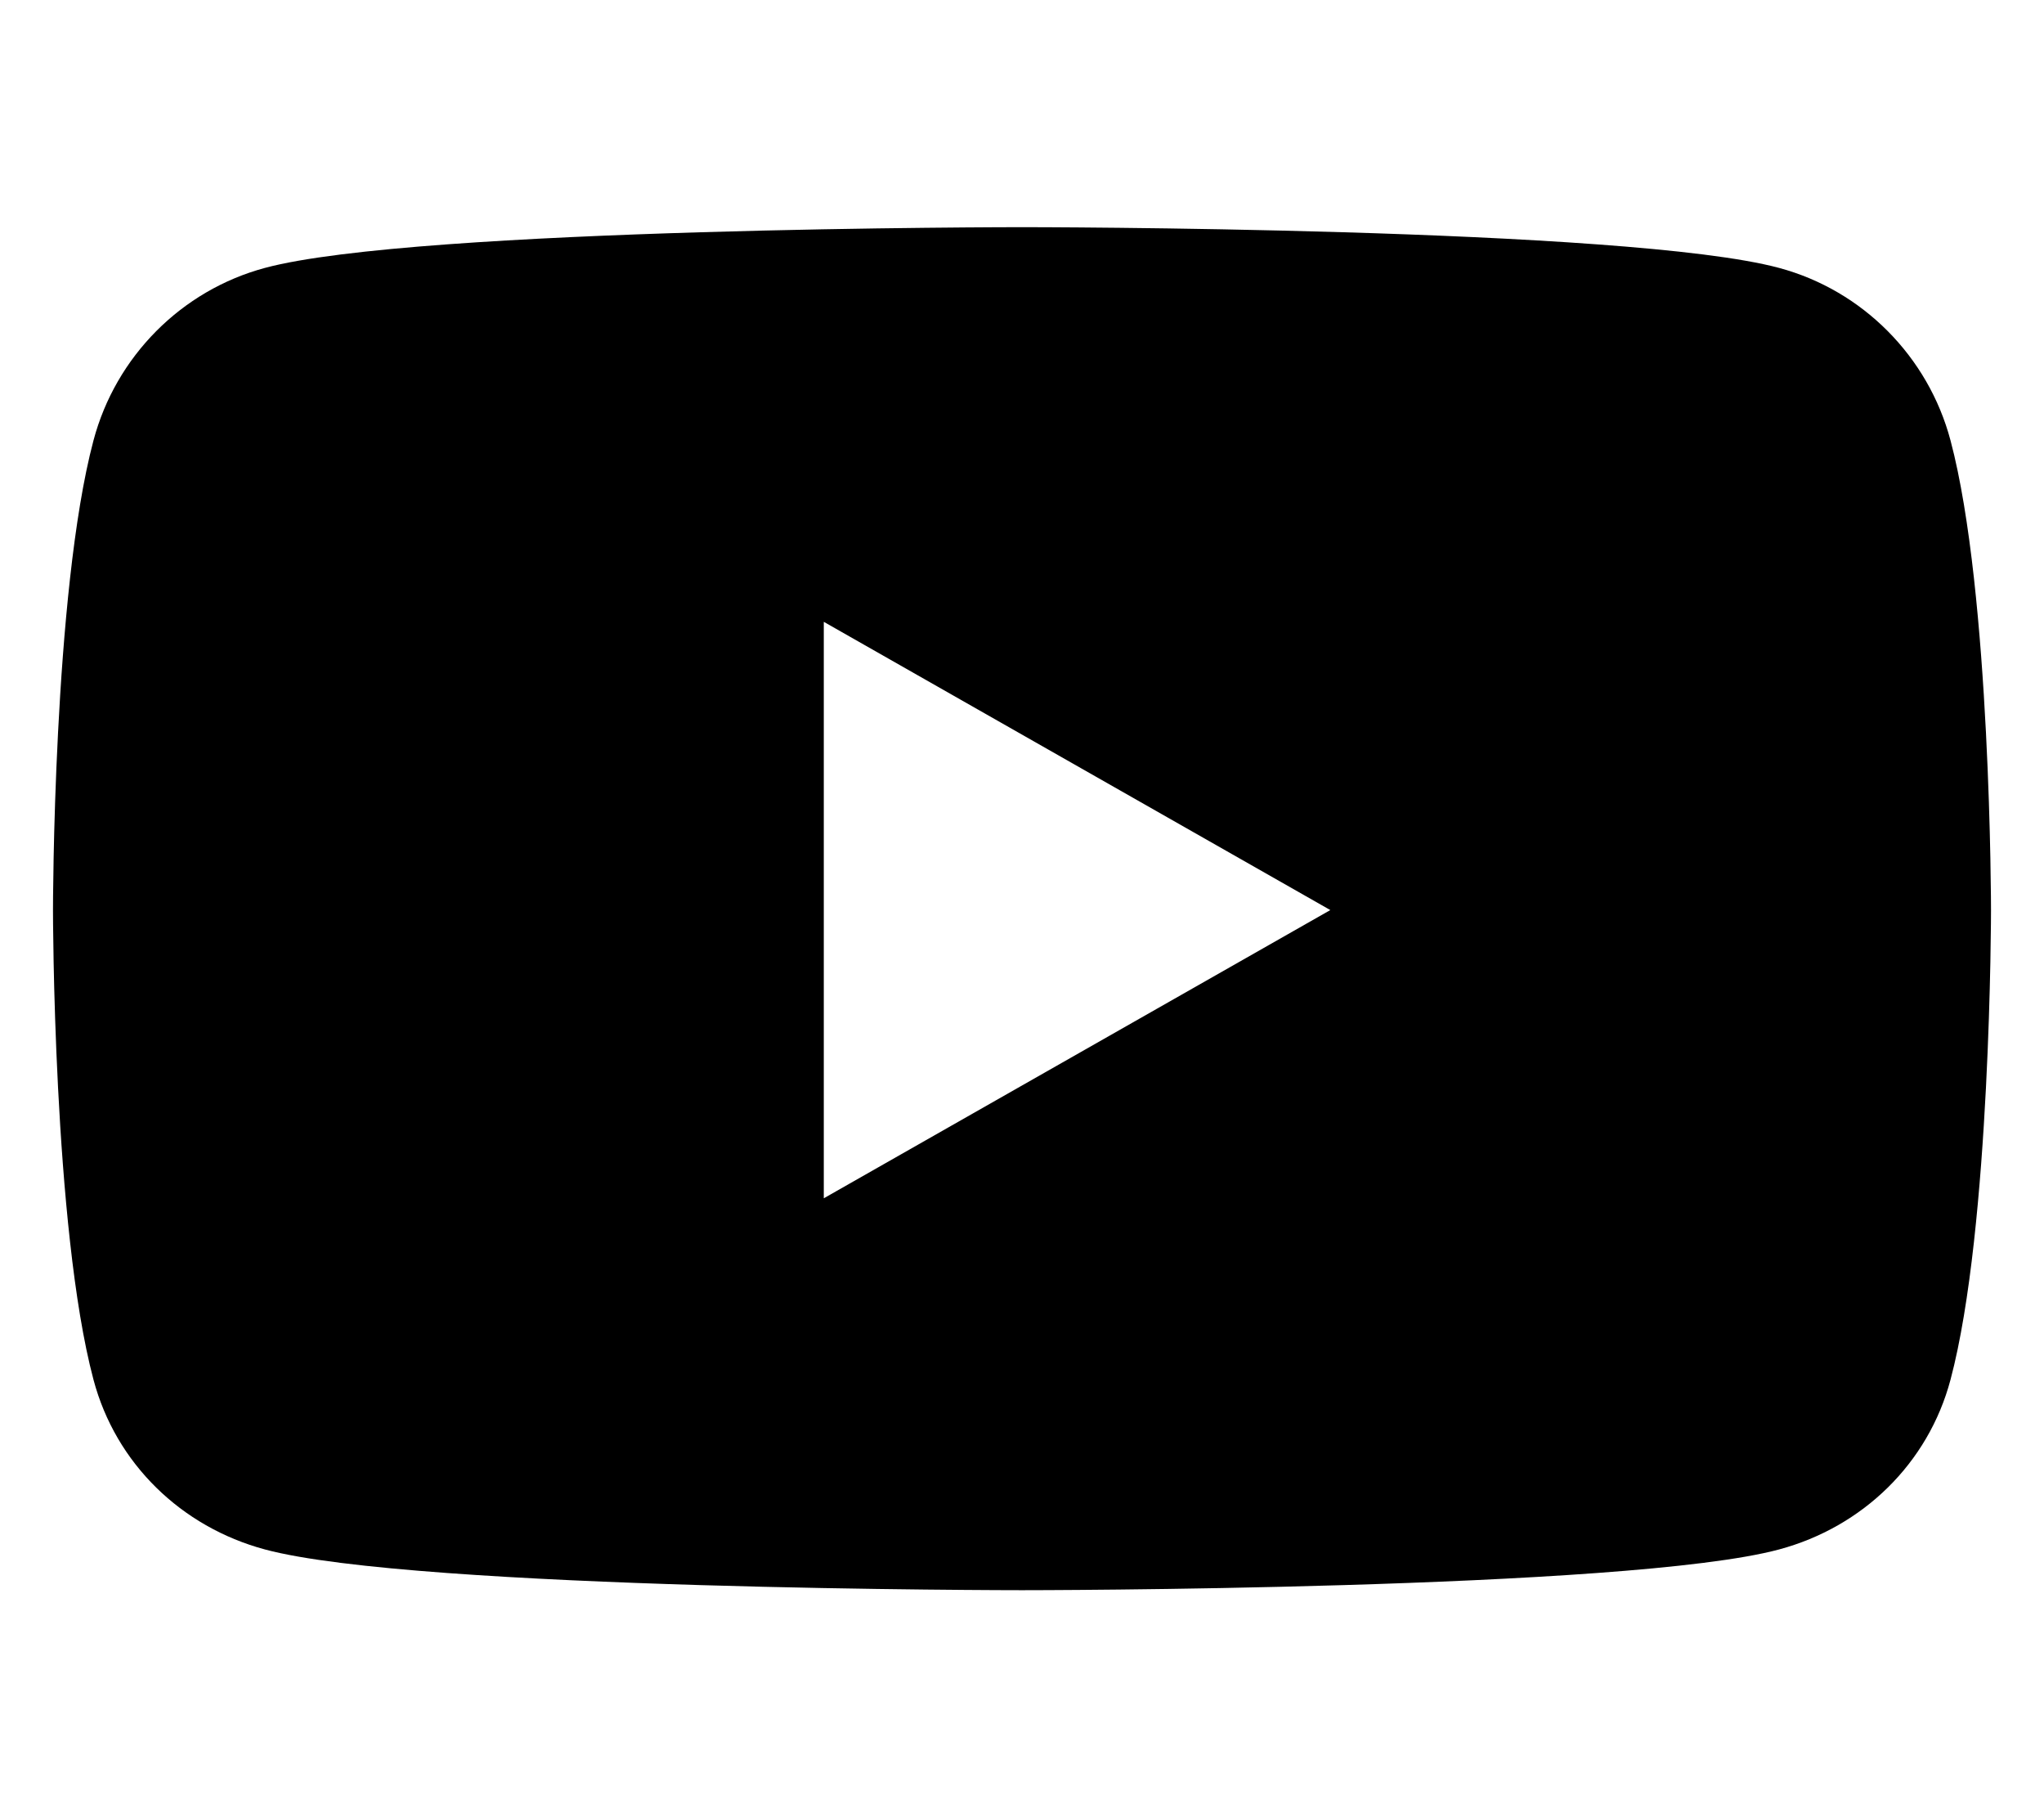
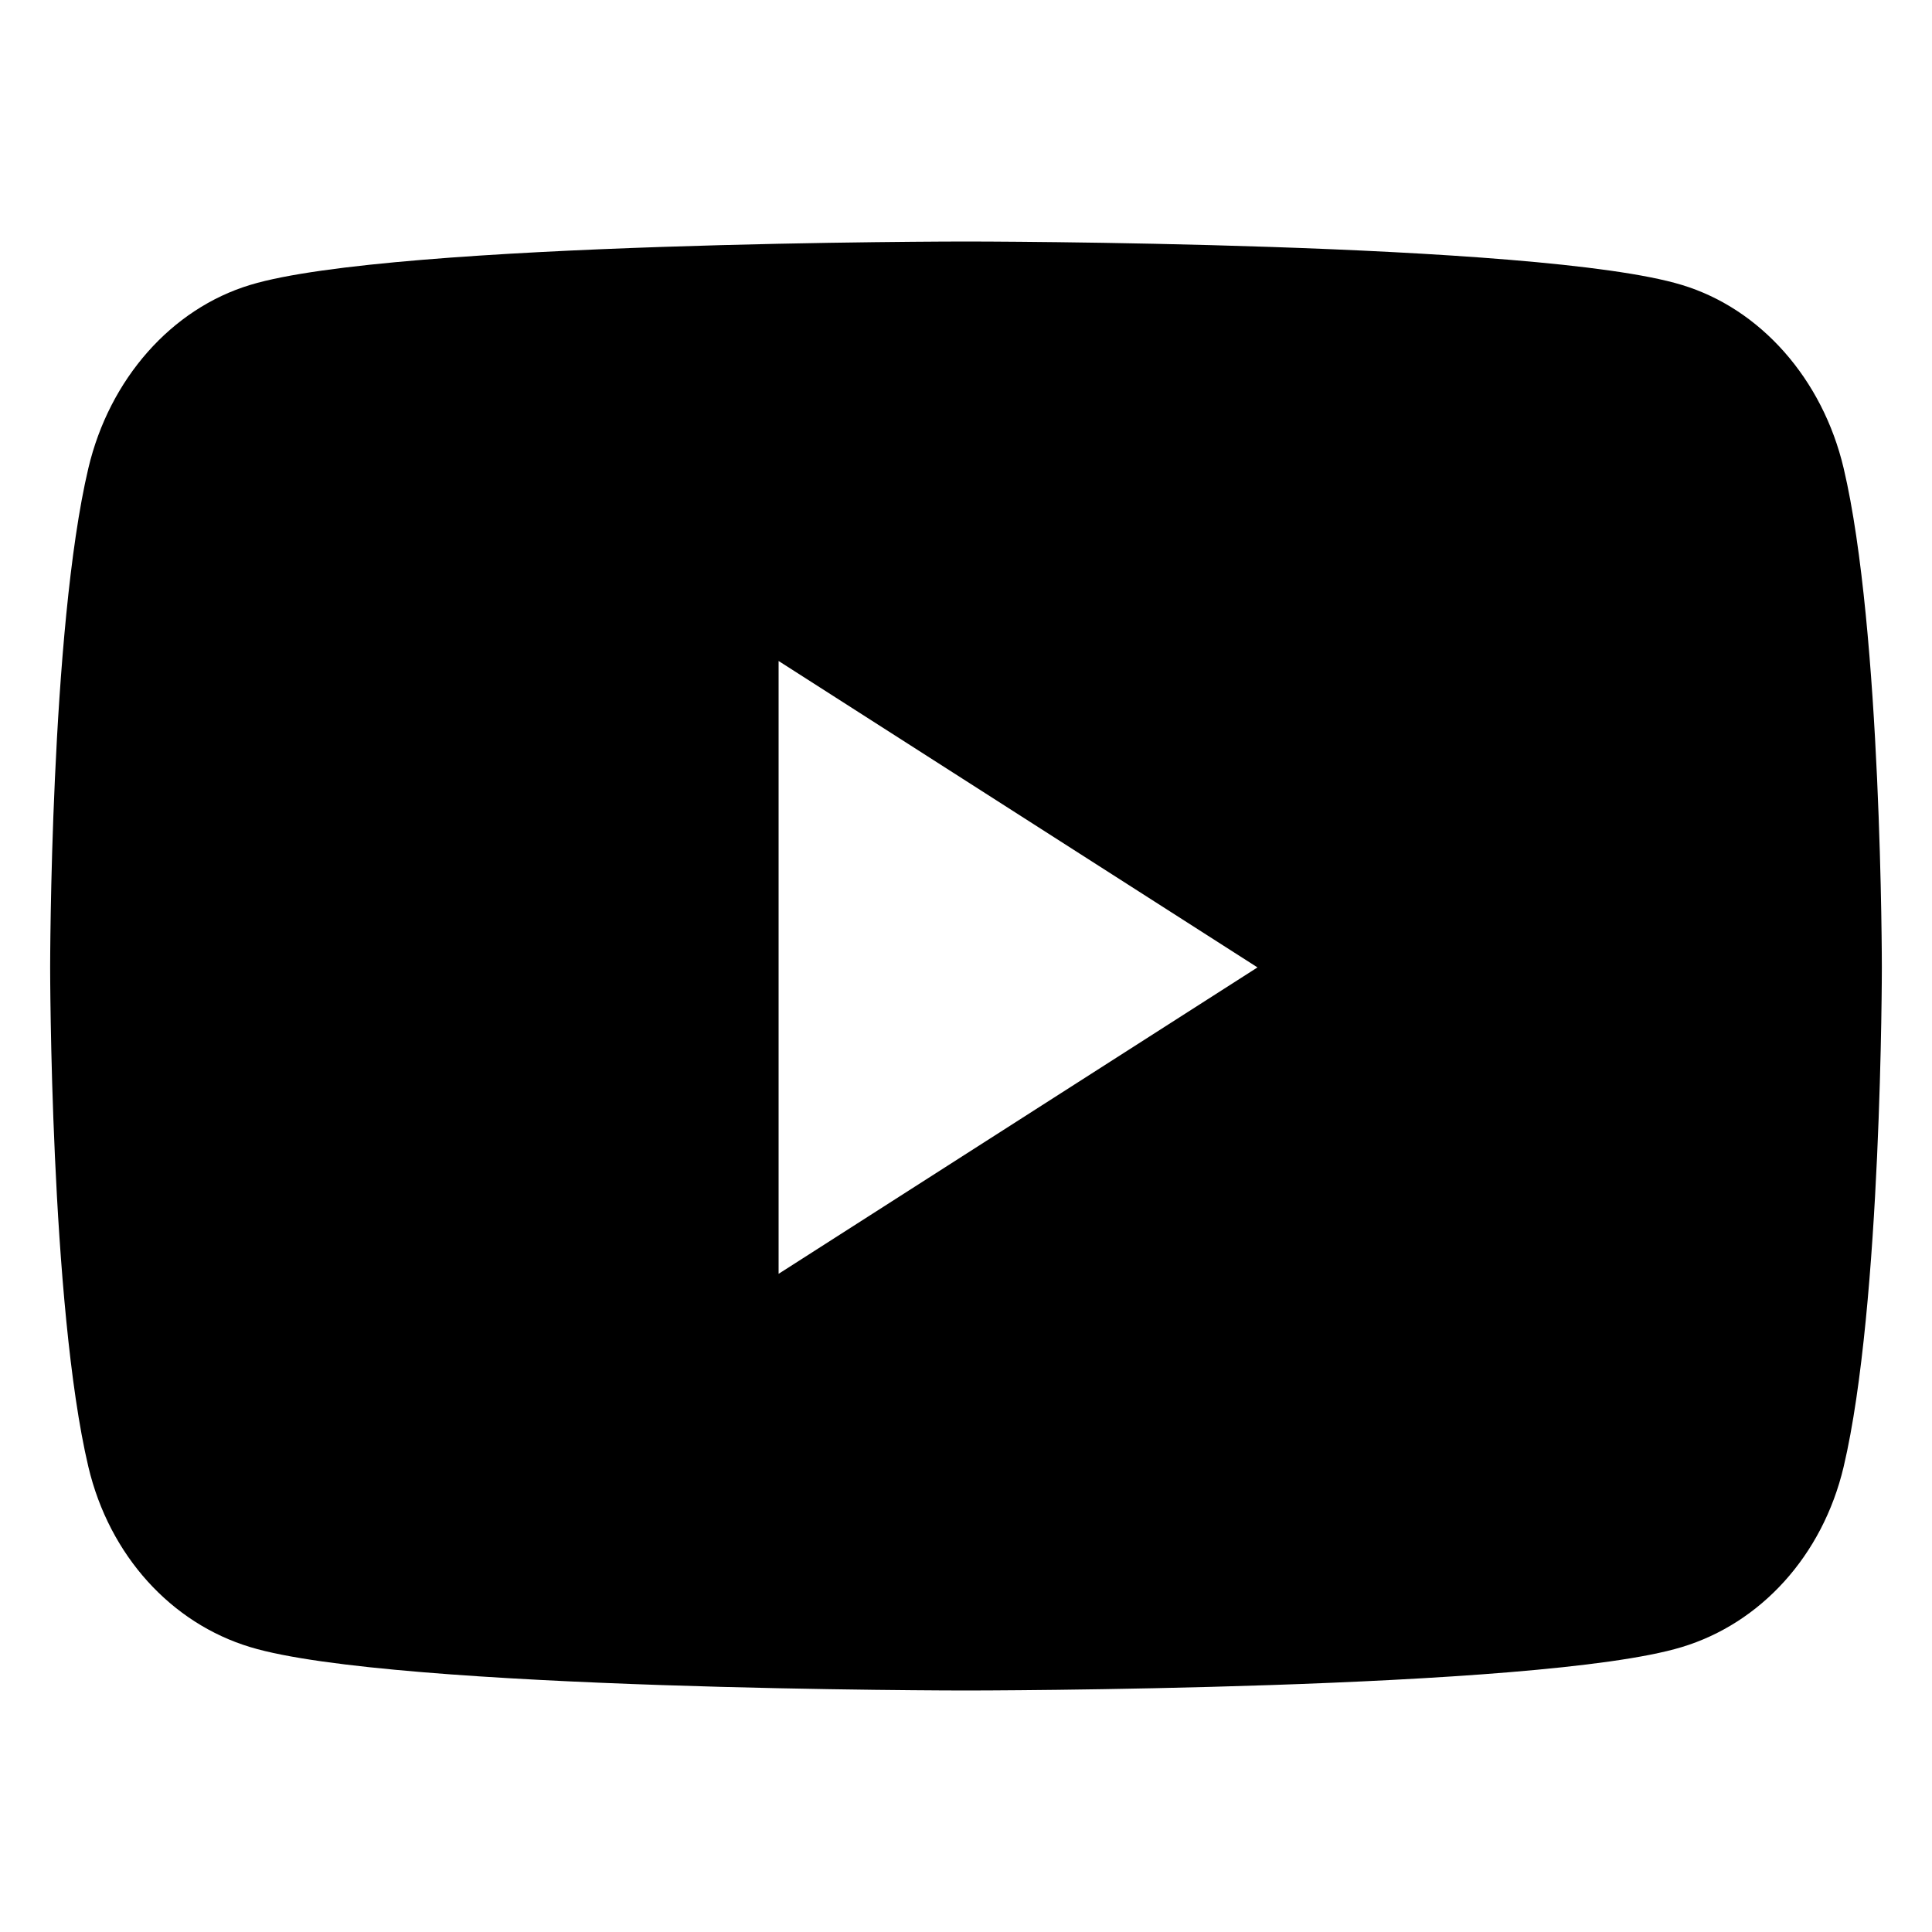
- <svg xmlns="http://www.w3.org/2000/svg" viewBox="0 0 576 512">
-   <path d="M549.655 124.083c-6.281-23.65-24.787-42.276-48.284-48.597C458.781 64 288 64 288 64S117.22 64 74.629 75.486c-23.497 6.322-42.003 24.947-48.284 48.597-11.412 42.867-11.412 132.305-11.412 132.305s0 89.438 11.412 132.305c6.281 23.65 24.787 41.5 48.284 47.821C117.22 448 288 448 288 448s170.78 0 213.371-11.486c23.497-6.321 42.003-24.171 48.284-47.821 11.412-42.867 11.412-132.305 11.412-132.305s0-89.438-11.412-132.305zm-317.51 213.508V175.185l142.739 81.205-142.739 81.201z" />
+ <svg xmlns="http://www.w3.org/2000/svg" width="48pt" height="48pt" viewBox="0 0 48 48" version="1.1">
+   <g id="surface1">
+     <path style=" stroke:none;fill-rule:nonzero;fill:rgb(0%,0%,0%);fill-opacity:1;" d="M 45.805 11.633 C 45.281 9.414 43.738 7.668 41.781 7.078 C 38.23 6 24 6 24 6 C 24 6 9.77 6 6.219 7.078 C 4.262 7.668 2.719 9.414 2.195 11.633 C 1.246 15.652 1.246 24.035 1.246 24.035 C 1.246 24.035 1.246 32.422 2.195 36.441 C 2.719 38.656 4.262 40.332 6.219 40.922 C 9.77 42 24 42 24 42 C 24 42 38.23 42 41.781 40.922 C 43.738 40.332 45.281 38.656 45.805 36.441 C 46.754 32.422 46.754 24.035 46.754 24.035 C 46.754 24.035 46.754 15.652 45.805 11.633 Z M 19.344 31.648 L 19.344 16.422 L 31.242 24.035 Z M 19.344 31.648 " />
+   </g>
</svg>
